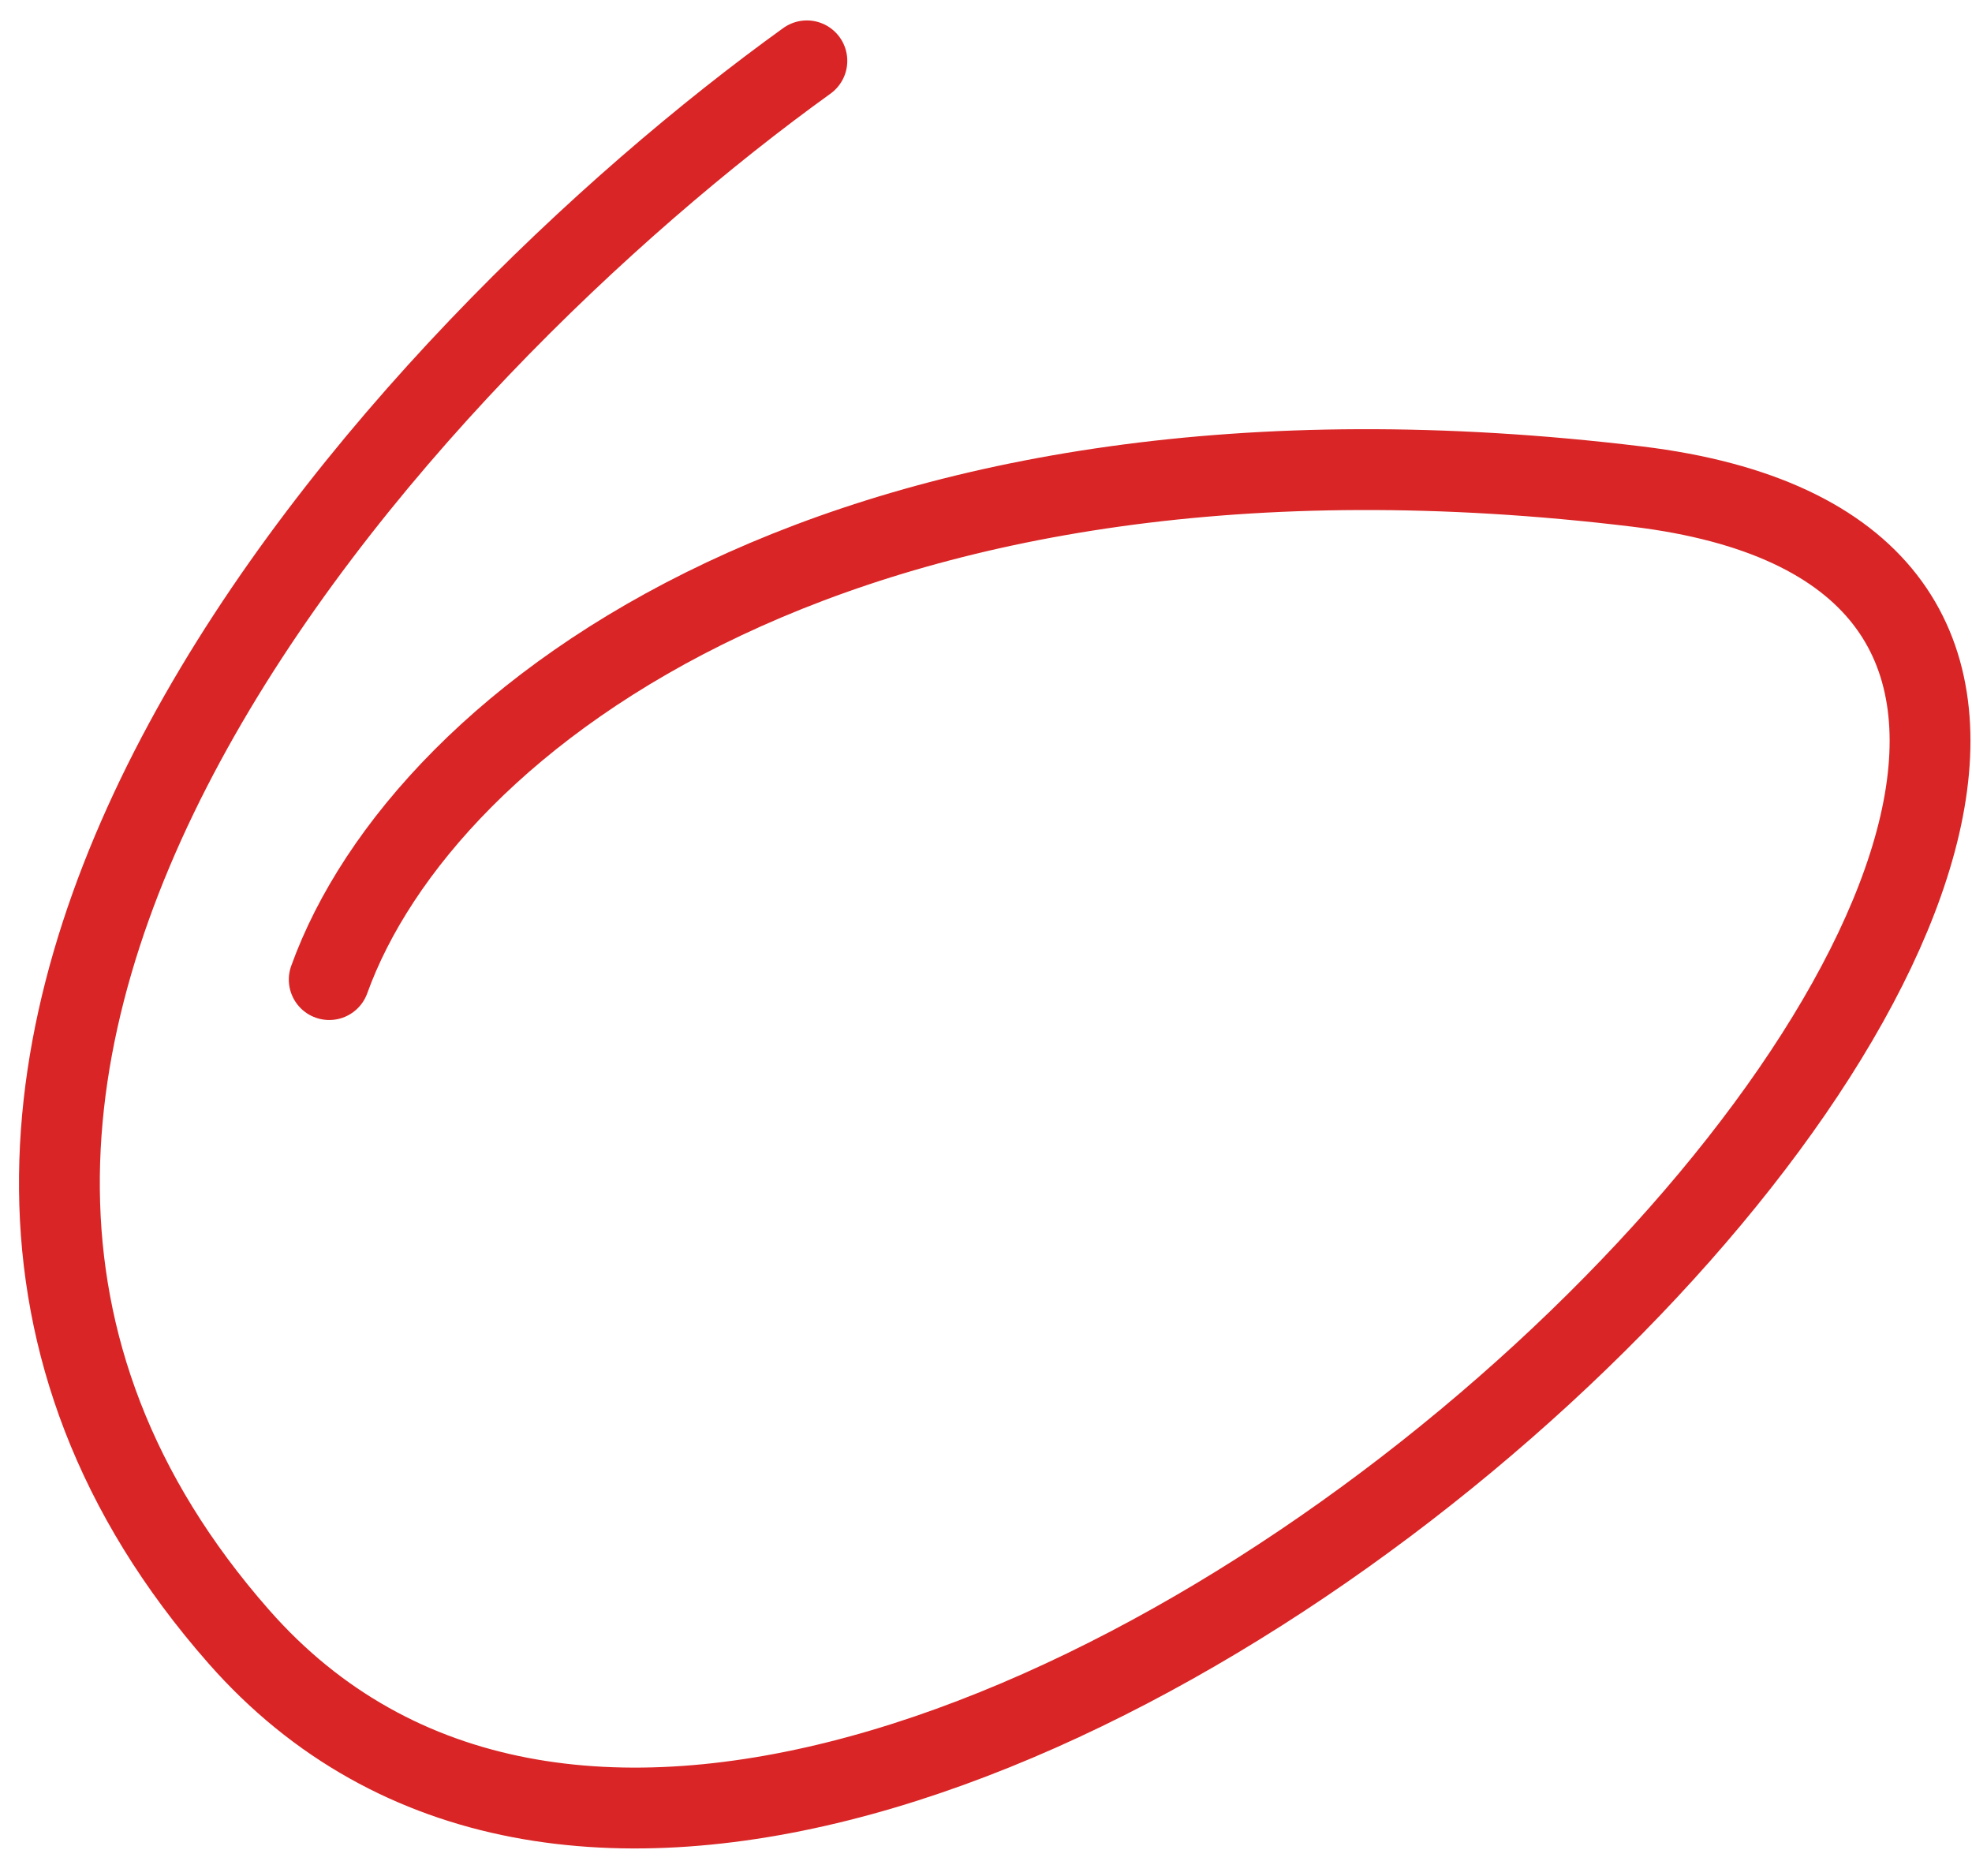
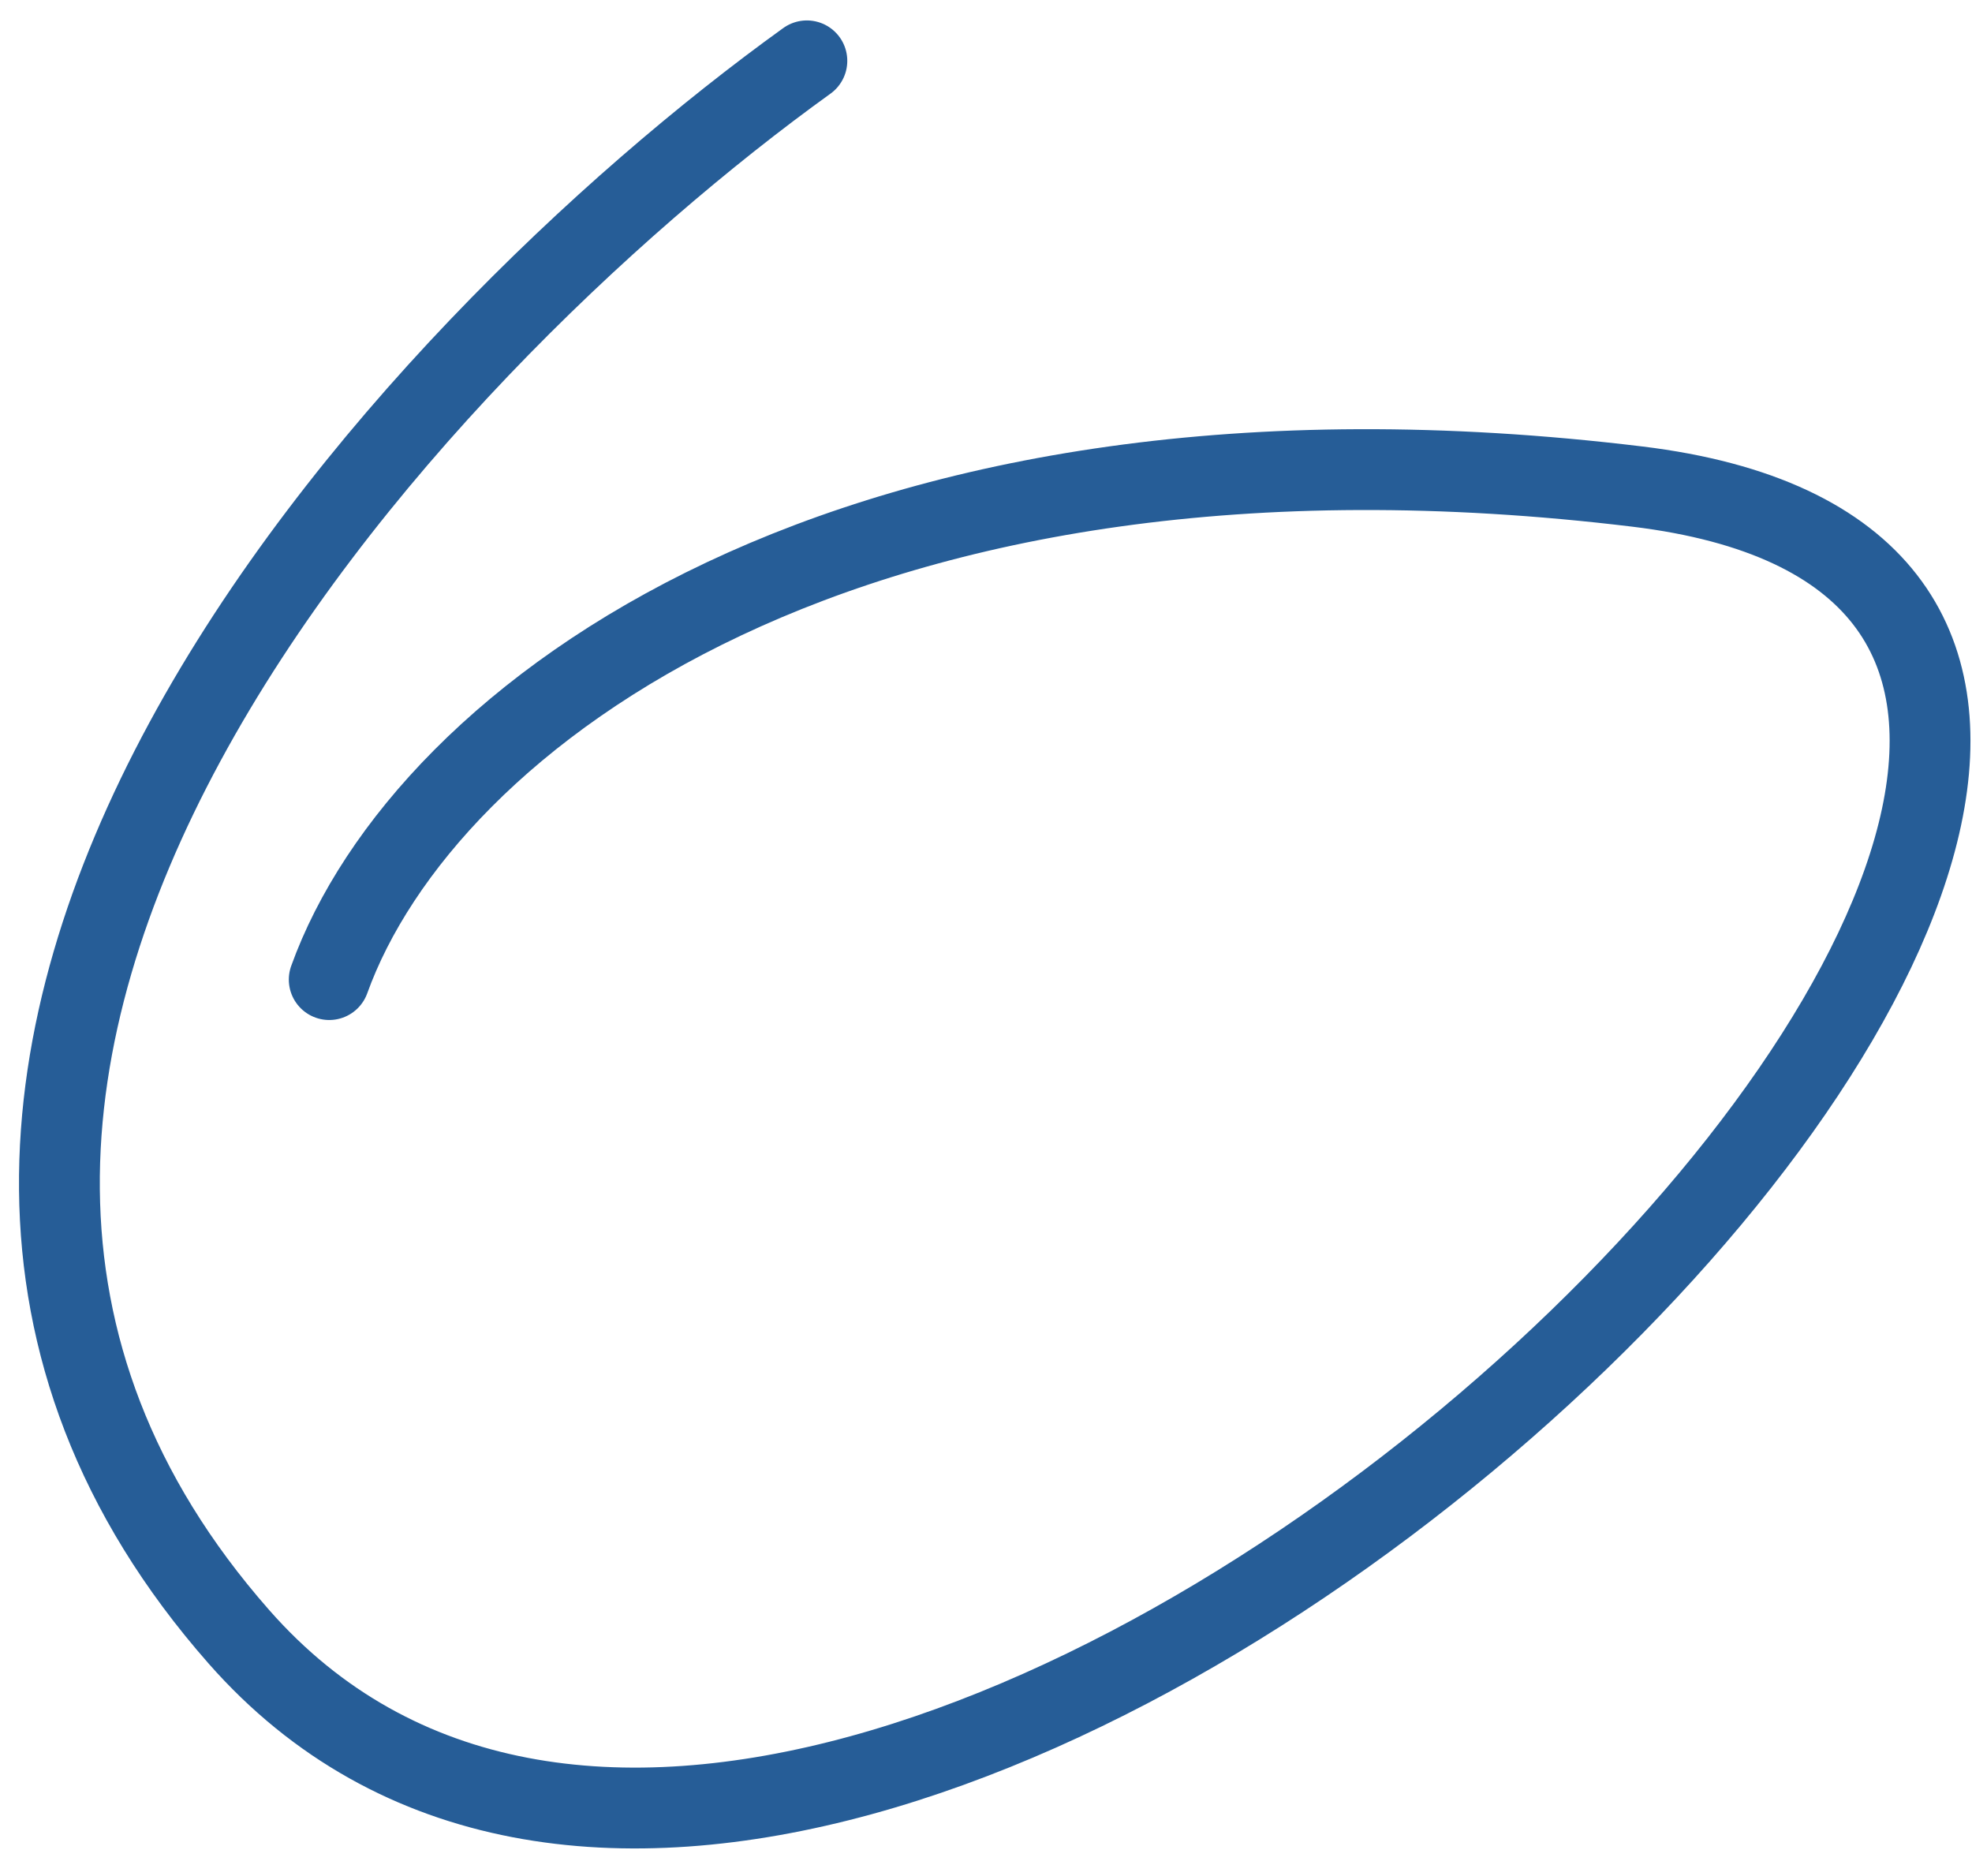
<svg xmlns="http://www.w3.org/2000/svg" width="61" height="58" viewBox="0 0 61 58" fill="none">
-   <path d="M24.959 1.882C12.622 10.763 -8.165 32.945 7.391 50.626C26.834 72.727 81.03 18.733 50.644 15.049C26.335 12.102 13.112 22.174 10.184 30.298" stroke="#D92525" stroke-width="2.5" stroke-linecap="round" />
+   <path d="M24.959 1.882C12.622 10.763 -8.165 32.945 7.391 50.626C26.834 72.727 81.03 18.733 50.644 15.049C26.335 12.102 13.112 22.174 10.184 30.298" stroke="#265D97" stroke-width="2.5" stroke-linecap="round" />
</svg>
